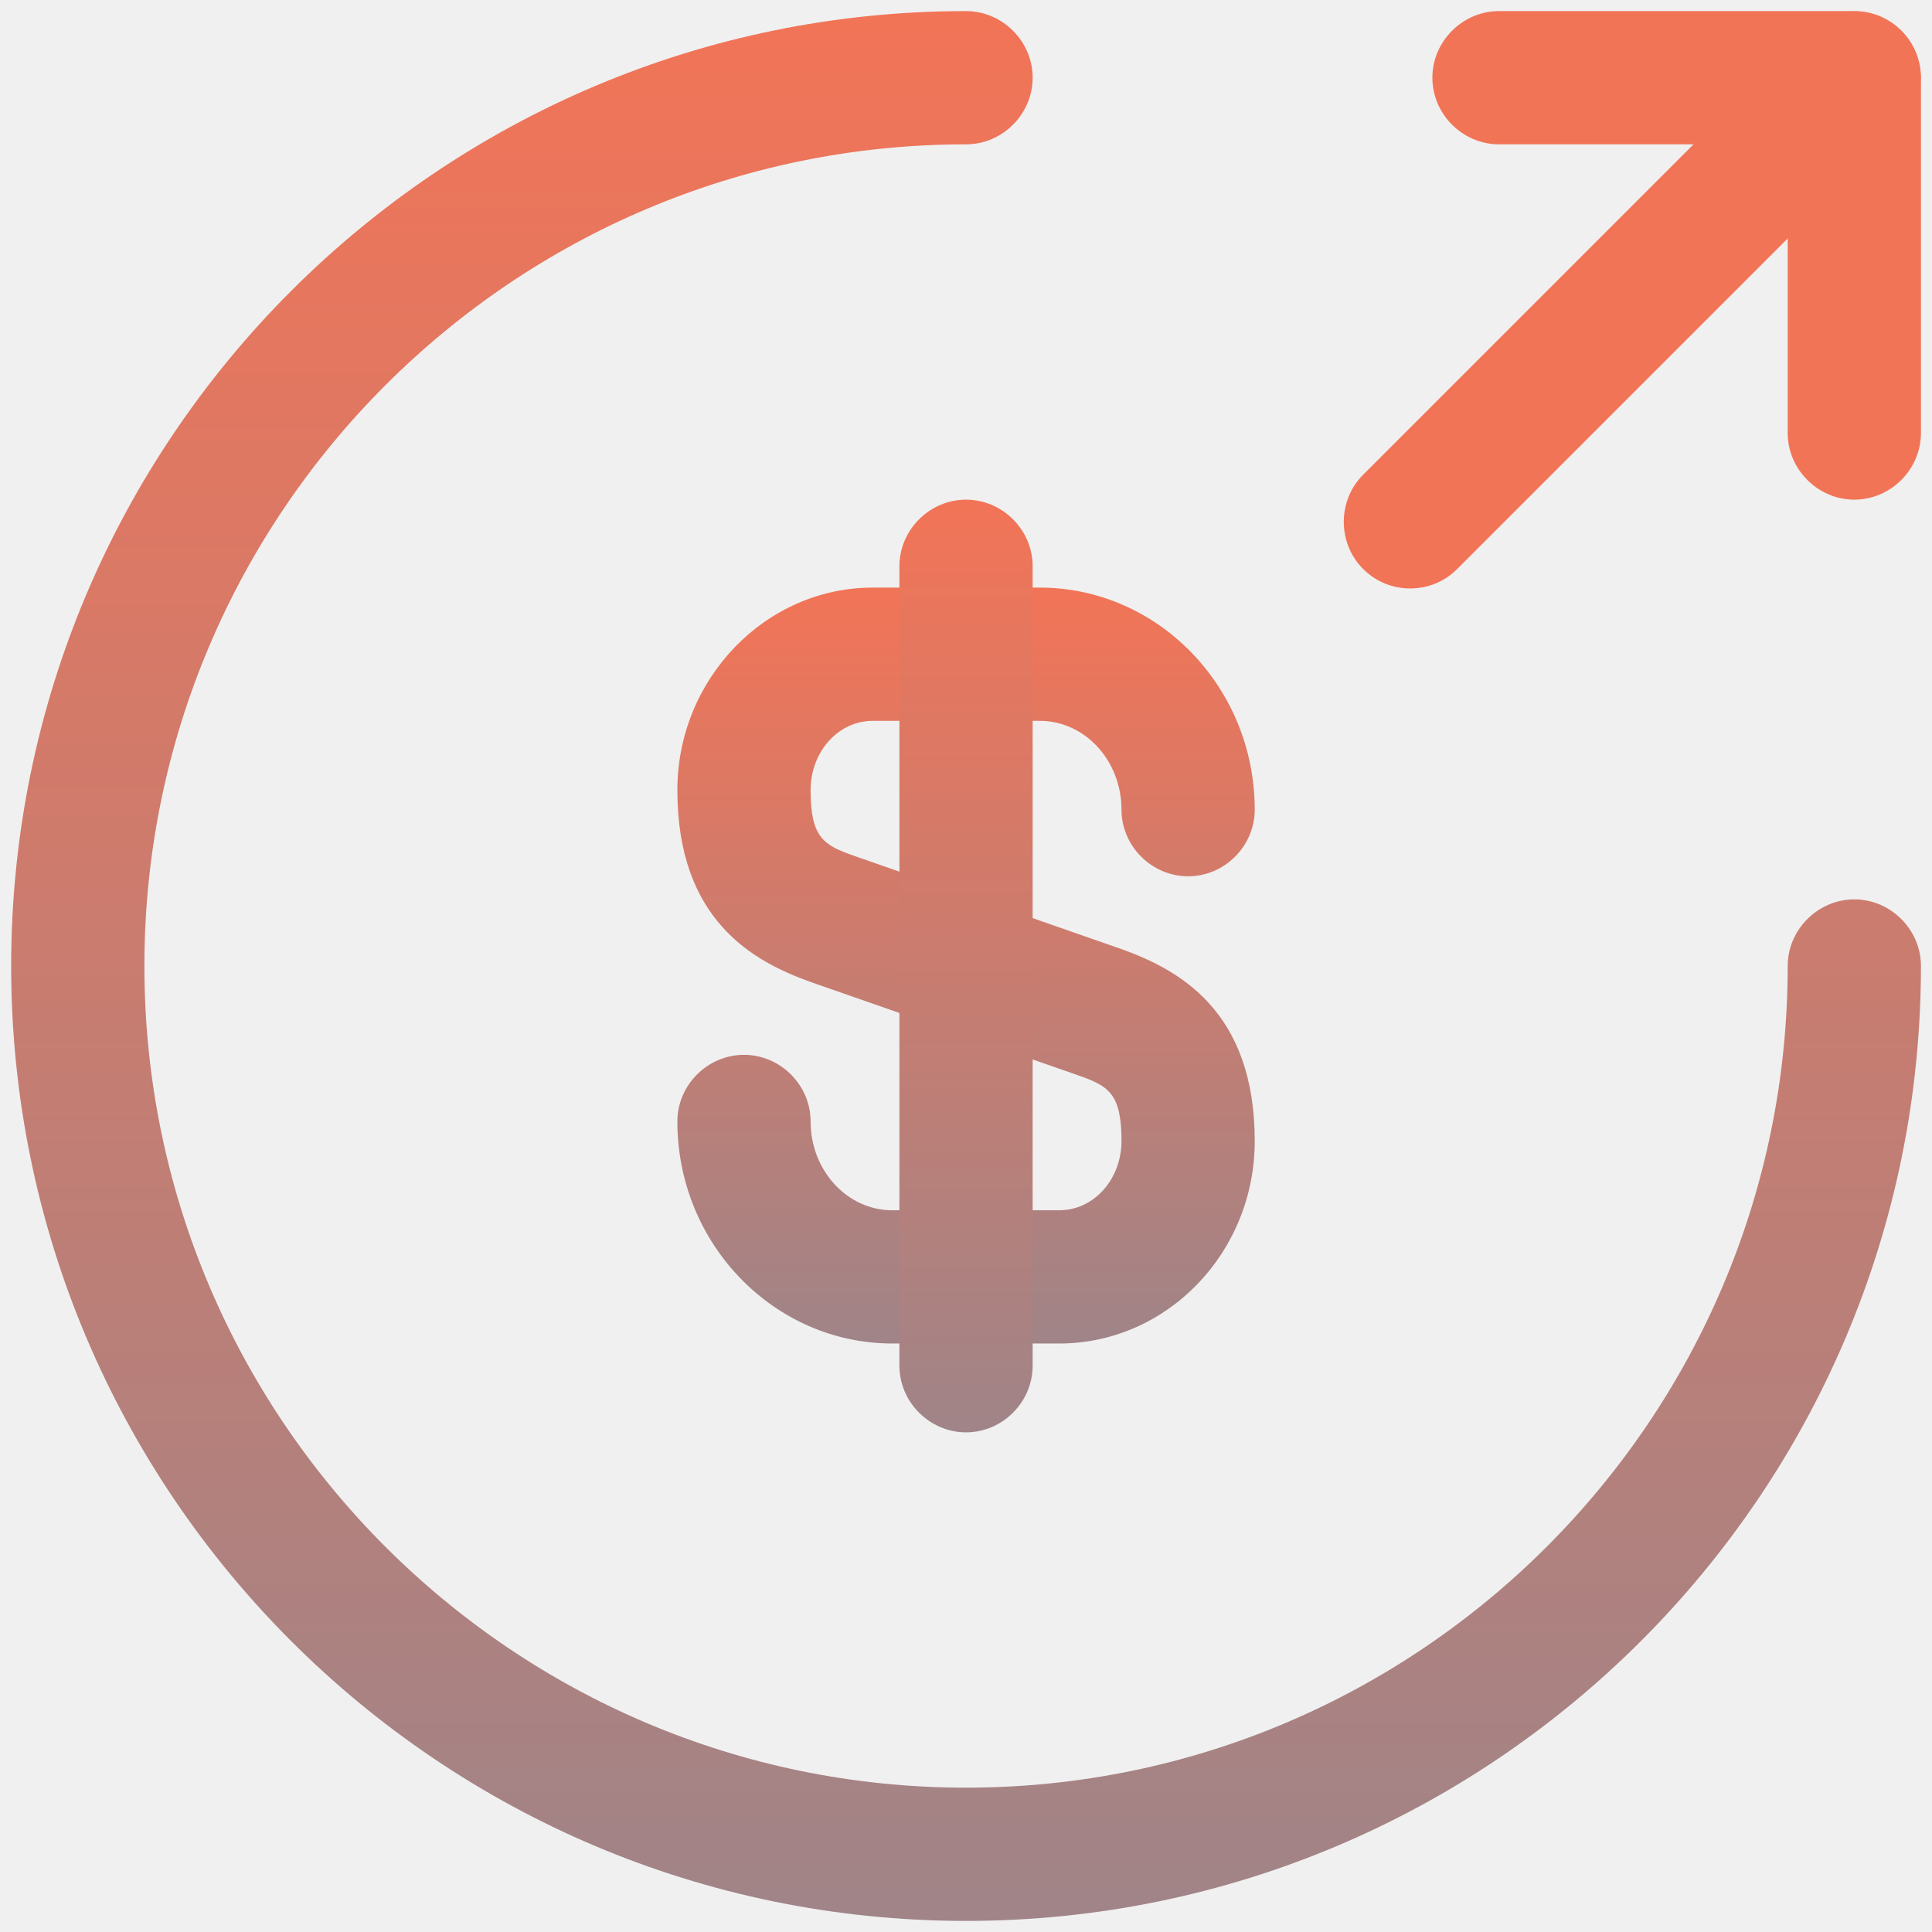
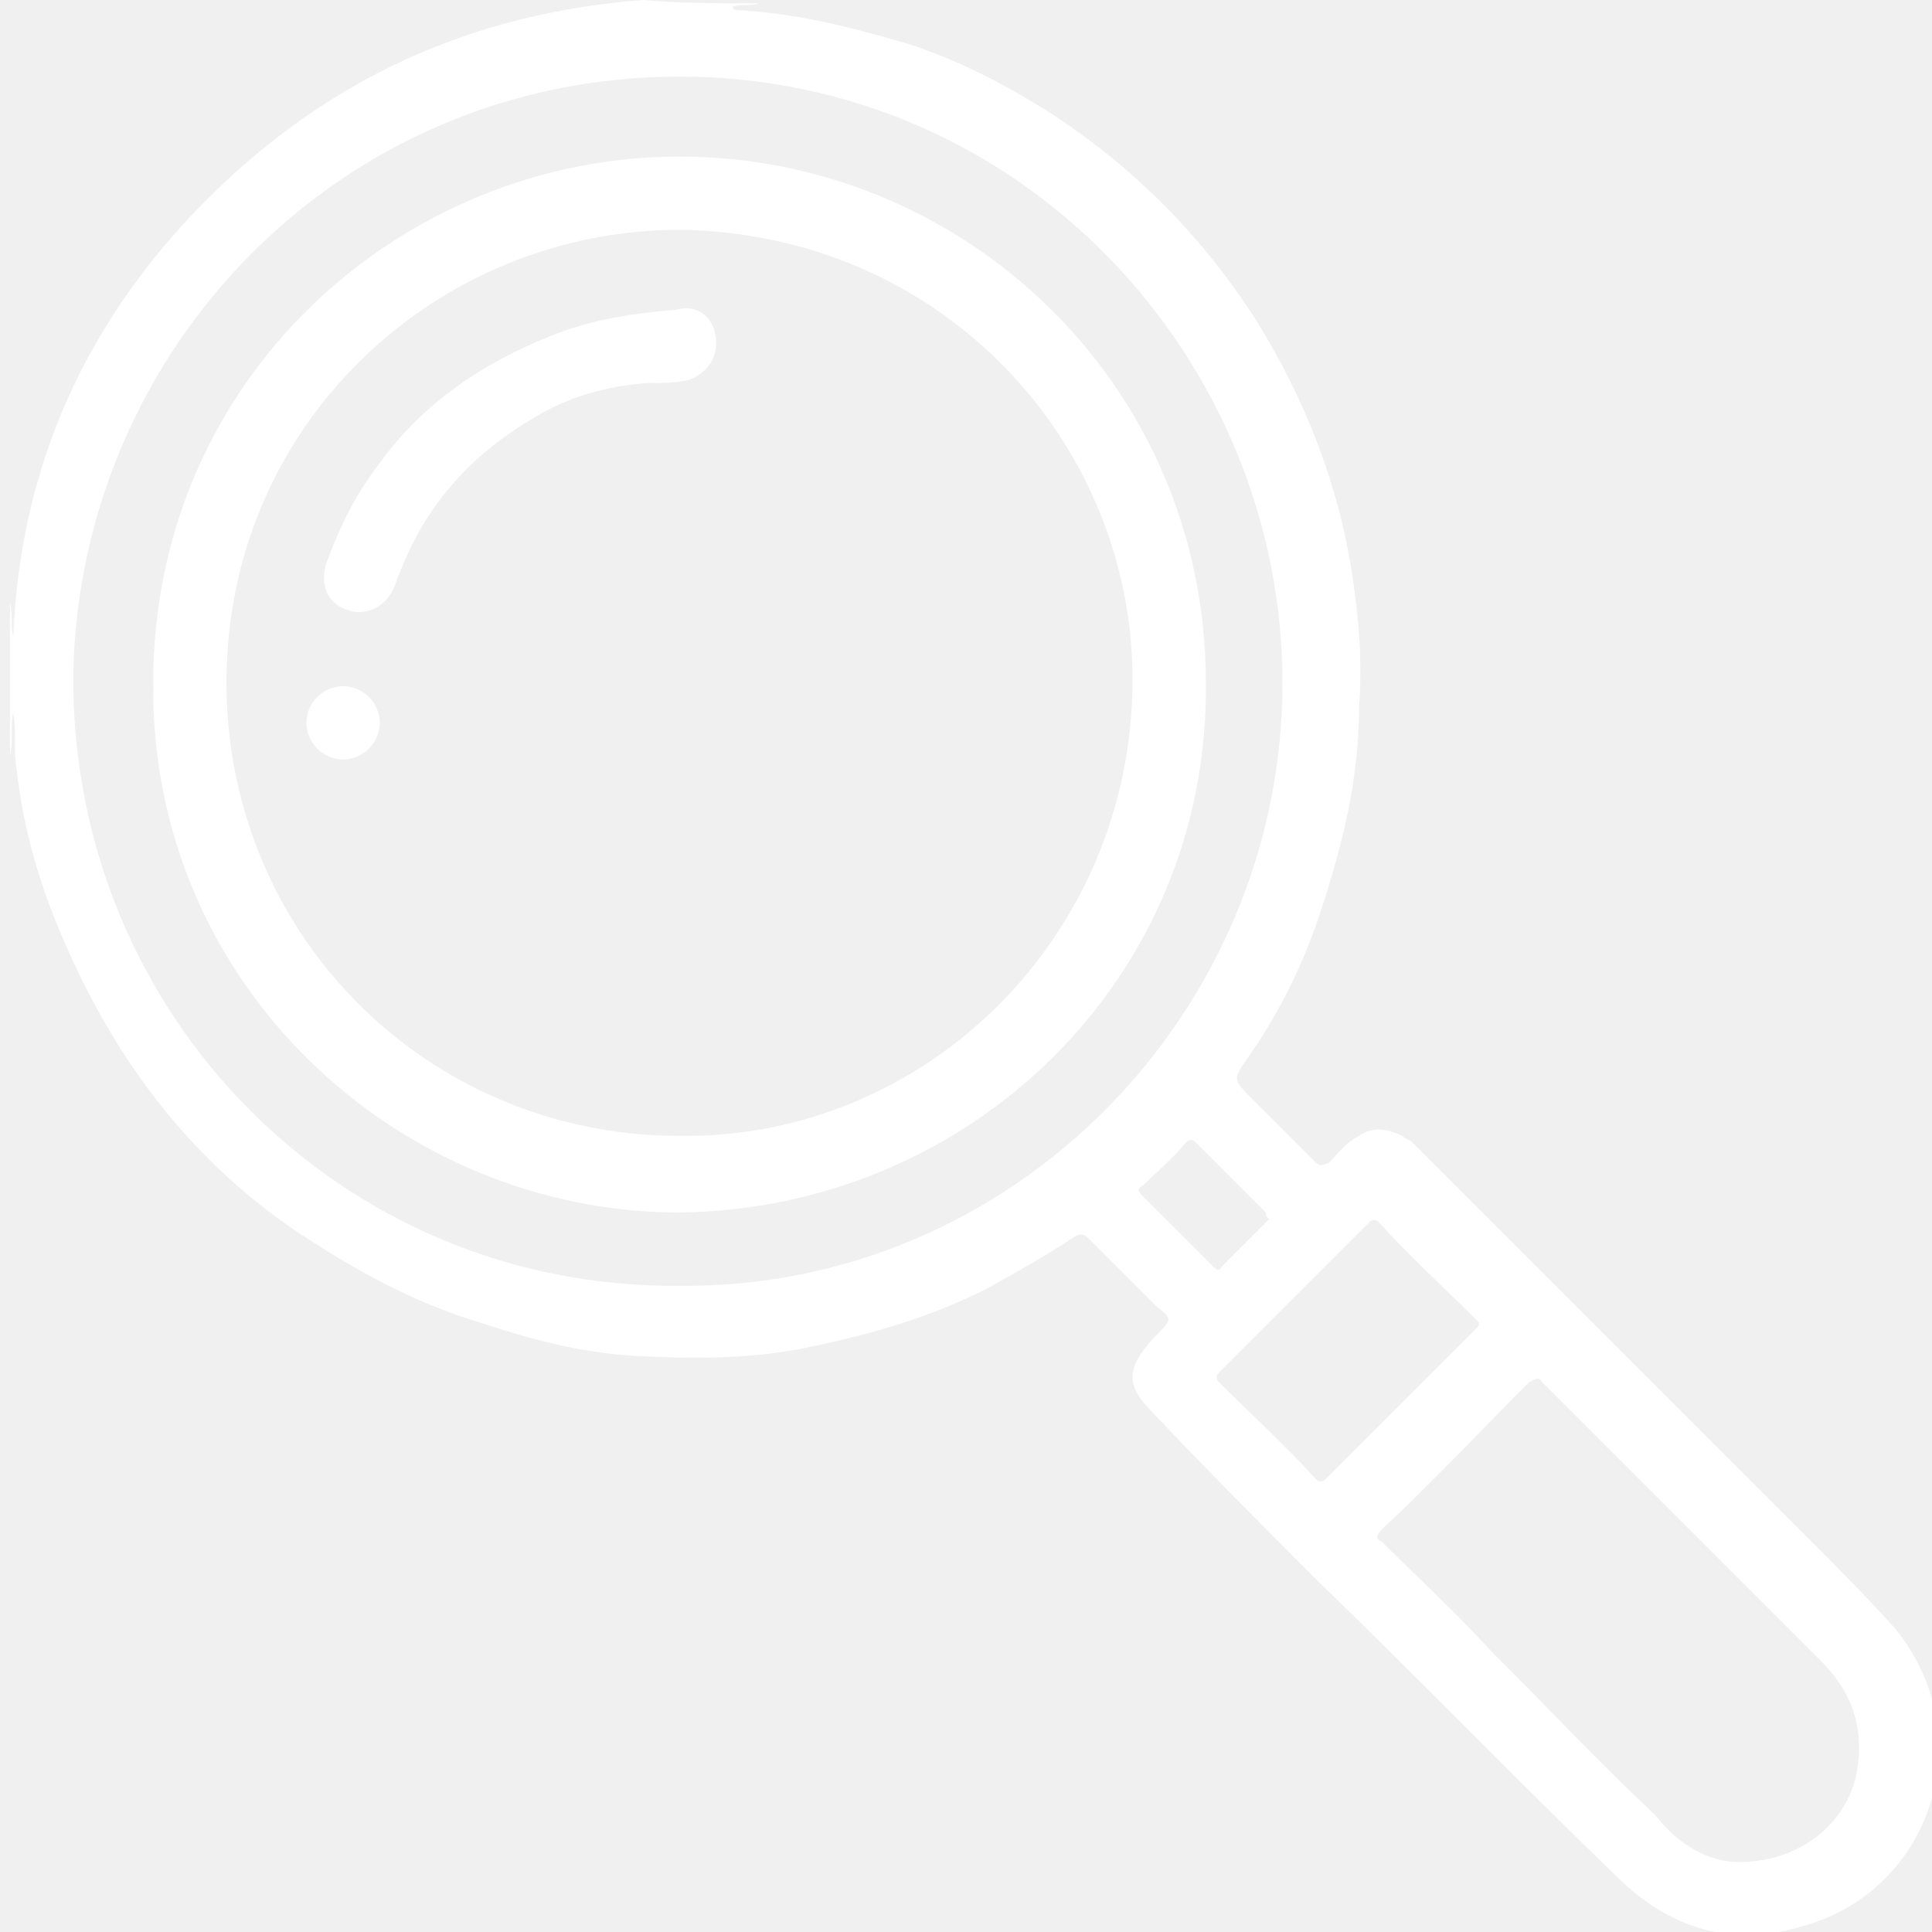
- <svg xmlns="http://www.w3.org/2000/svg" width="58" height="58" viewBox="0 0 58 58" fill="none">
-   <path d="M31.801 40.333H26.788C23.241 40.333 20.335 37.347 20.335 33.667C20.335 32.573 21.241 31.667 22.335 31.667C23.428 31.667 24.335 32.573 24.335 33.667C24.335 35.133 25.428 36.333 26.788 36.333H31.801C32.841 36.333 33.668 35.4 33.668 34.253C33.668 32.813 33.268 32.6 32.361 32.28L24.335 29.48C22.628 28.867 20.335 27.64 20.335 23.72C20.335 20.387 22.975 17.64 26.201 17.64H31.215C34.761 17.64 37.668 20.627 37.668 24.307C37.668 25.4 36.761 26.307 35.668 26.307C34.575 26.307 33.668 25.4 33.668 24.307C33.668 22.84 32.575 21.64 31.215 21.64H26.201C25.161 21.64 24.335 22.573 24.335 23.72C24.335 25.16 24.735 25.373 25.641 25.693L33.668 28.493C35.375 29.107 37.668 30.333 37.668 34.253C37.668 37.613 35.028 40.333 31.801 40.333Z" fill="url(#paint0_linear_13_28685)" />
-   <path d="M29.001 43C27.908 43 27.001 42.093 27.001 41V17C27.001 15.907 27.908 15 29.001 15C30.095 15 31.001 15.907 31.001 17V41C31.001 42.093 30.095 43 29.001 43Z" fill="url(#paint1_linear_13_28685)" />
-   <path d="M29.001 57.667C13.188 57.667 0.335 44.813 0.335 29C0.335 13.187 13.188 0.333 29.001 0.333C30.095 0.333 31.001 1.24 31.001 2.333C31.001 3.427 30.095 4.333 29.001 4.333C15.401 4.333 4.335 15.4 4.335 29C4.335 42.6 15.401 53.667 29.001 53.667C42.601 53.667 53.668 42.6 53.668 29C53.668 27.907 54.575 27 55.668 27C56.761 27 57.668 27.907 57.668 29C57.668 44.813 44.815 57.667 29.001 57.667Z" fill="url(#paint2_linear_13_28685)" />
-   <path d="M55.668 15C54.575 15 53.668 14.093 53.668 13V4.333H45.001C43.908 4.333 43.001 3.427 43.001 2.333C43.001 1.24 43.908 0.333 45.001 0.333H55.668C56.761 0.333 57.668 1.24 57.668 2.333V13C57.668 14.093 56.761 15 55.668 15Z" fill="#F27457" />
-   <path d="M42.334 17.666C41.828 17.666 41.321 17.48 40.921 17.08C40.148 16.306 40.148 15.027 40.921 14.253L54.254 0.92C55.028 0.147 56.308 0.147 57.081 0.92C57.854 1.693 57.854 2.973 57.081 3.747L43.748 17.08C43.348 17.48 42.841 17.666 42.334 17.666Z" fill="#F27457" />
-   <defs>
-     <linearGradient id="paint0_linear_13_28685" x1="29.001" y1="17.64" x2="29.001" y2="40.333" gradientUnits="userSpaceOnUse">
-       <stop stop-color="#F27457" />
-       <stop offset="1" stop-color="#A08488" />
-     </linearGradient>
-     <linearGradient id="paint1_linear_13_28685" x1="29.001" y1="15" x2="29.001" y2="43" gradientUnits="userSpaceOnUse">
-       <stop stop-color="#F27457" />
-       <stop offset="1" stop-color="#A08488" />
-     </linearGradient>
-     <linearGradient id="paint2_linear_13_28685" x1="29.001" y1="0.333" x2="29.001" y2="57.667" gradientUnits="userSpaceOnUse">
-       <stop stop-color="#F27457" />
-       <stop offset="1" stop-color="#A08488" />
-     </linearGradient>
-   </defs>
+ <svg xmlns="http://www.w3.org/2000/svg" version="1.1" id="Layer_1" x="0px" y="0px" viewBox="0 0 58 58" style="enable-background:new 0 0 58 58;" xml:space="preserve">
+   <style type="text/css">
+ 	.st0{fill:#FFFFFF;}
+ </style>
+   <g>
+     <path class="st0" d="M22.8,0.1c-0.3,0.1-0.5,0-0.8,0.1c0,0.1,0.1,0.1,0.1,0.1c1.8,0.1,3.4,0.5,5.1,1c1.6,0.5,3.1,1.3,4.5,2.2   c2.4,1.6,4.4,3.6,6,6.1c1.5,2.4,2.5,5,2.9,7.7c0.2,1.3,0.3,2.6,0.2,3.9c0,2.2-0.5,4.2-1.2,6.3c-0.5,1.5-1.2,2.9-2.1,4.2   C37,32.4,37,32.4,37.6,33s1.3,1.3,1.9,1.9c0.1,0.1,0.2,0.1,0.4,0c0.3-0.3,0.5-0.6,0.9-0.8c0.4-0.3,0.9-0.2,1.3,0   c0.1,0.1,0.2,0.1,0.3,0.2c4,4,8.1,8.1,12.1,12.1c0.8,0.8,1.6,1.6,2.4,2.5c2.6,3.2,1.1,7.8-2.7,8.9c-2.2,0.7-4.1,0.1-5.7-1.5   c-3-2.9-5.9-5.9-8.9-8.8c-1.7-1.7-3.4-3.4-5-5.1c-0.8-0.8-0.8-1.3,0-2.2c0,0,0,0,0.1-0.1c0.5-0.5,0.5-0.5,0-0.9   c-0.7-0.7-1.3-1.3-2-2c-0.1-0.1-0.2-0.2-0.4-0.1c-0.9,0.6-1.8,1.1-2.7,1.6c-1.8,0.9-3.6,1.4-5.6,1.8c-1.6,0.3-3.3,0.3-5,0.2   c-1.6-0.1-3.1-0.5-4.6-1c-2-0.6-3.8-1.6-5.6-2.8c-3.2-2.2-5.4-5.2-6.9-8.7c-0.7-1.6-1.2-3.3-1.4-5.1c-0.1-0.5,0-1.1-0.1-1.7   c-0.1,0.4,0,0.9-0.1,1.3c0-1.5,0-3.1,0-4.6c0.1,0.3,0,0.7,0.1,1C0.6,14,2.6,9.6,6.2,6s7.9-5.6,13.1-6c-0.3-0.1-0.5,0-0.8-0.1   C19.8,0.1,21.3,0.1,22.8,0.1z M20.4,38.6c10,0.1,18.1-8.2,18.1-18.1c0-9.7-7.8-18.2-18.1-18.2c-10.2,0-18,8.2-18.2,17.9   C2.1,30.5,10.3,38.7,20.4,38.6z M52.2,55.9c1.7,0,3.1-1,3.5-2.5c0.3-1.3,0-2.5-1-3.5c-2.8-2.8-5.6-5.6-8.4-8.4   c-0.1-0.2-0.2-0.1-0.4,0c-1.5,1.5-2.9,3-4.4,4.4c-0.2,0.2-0.2,0.3,0,0.4c1.1,1.1,2.2,2.1,3.2,3.2c1.7,1.7,3.3,3.4,5,5   C50.4,55.4,51.3,55.9,52.2,55.9z M44.4,39.7L44.4,39.7c-1.1-1.1-2.1-2-3-3c-0.1-0.1-0.2-0.1-0.3,0c-1.5,1.5-3,3-4.5,4.5   c-0.1,0.1-0.1,0.2,0,0.3c1,1,2,1.9,2.9,2.9c0.1,0.1,0.2,0.1,0.3,0c1.5-1.5,3-3,4.5-4.5C44.4,39.8,44.4,39.8,44.4,39.7z M38.1,36.6   C38,36.5,38,36.5,38,36.4c-0.7-0.7-1.4-1.4-2.1-2.1c-0.1-0.1-0.2-0.1-0.3,0c-0.4,0.5-0.9,0.9-1.3,1.3c-0.2,0.1-0.1,0.2,0,0.3   c0.3,0.3,0.5,0.5,0.8,0.8c0.4,0.4,0.9,0.9,1.3,1.3c0.1,0.1,0.2,0.2,0.3,0C37.2,37.5,37.6,37.1,38.1,36.6C38,36.6,38,36.6,38.1,36.6   z" />
+     <path class="st0" d="M20.4,36.4c-8.4,0-15.9-6.8-15.8-15.9c0-9.2,7.5-15.8,15.8-15.8c8.5,0,15.8,6.8,15.8,15.8   C36.3,29.4,29.1,36.3,20.4,36.4z M20.4,34.1c7.4,0.1,13.6-6,13.6-13.7C34,13.3,28.3,7,20.4,6.9c-7.2,0-13.5,5.7-13.6,13.4   C6.7,28,12.8,34.1,20.4,34.1z" />
+     <path class="st0" d="M21.5,10.3c0,0.5-0.3,0.9-0.8,1.1c-0.4,0.1-0.8,0.1-1.3,0.1c-1.2,0.1-2.3,0.4-3.3,1c-1.9,1.1-3.3,2.6-4.1,4.7   c-0.1,0.2-0.1,0.3-0.2,0.5c-0.3,0.6-0.9,0.8-1.4,0.6c-0.6-0.2-0.8-0.8-0.6-1.4c0.4-1.1,0.9-2.1,1.6-3c1.3-1.8,3.1-3,5.1-3.8   c1.2-0.5,2.5-0.7,3.8-0.8C21,9.1,21.5,9.6,21.5,10.3z" />
+     <path class="st0" d="M9.2,21.7c0-0.6,0.5-1.1,1.1-1.1s1.1,0.5,1.1,1.1s-0.5,1.1-1.1,1.1C9.7,22.8,9.2,22.3,9.2,21.7z" />
+   </g>
</svg>
